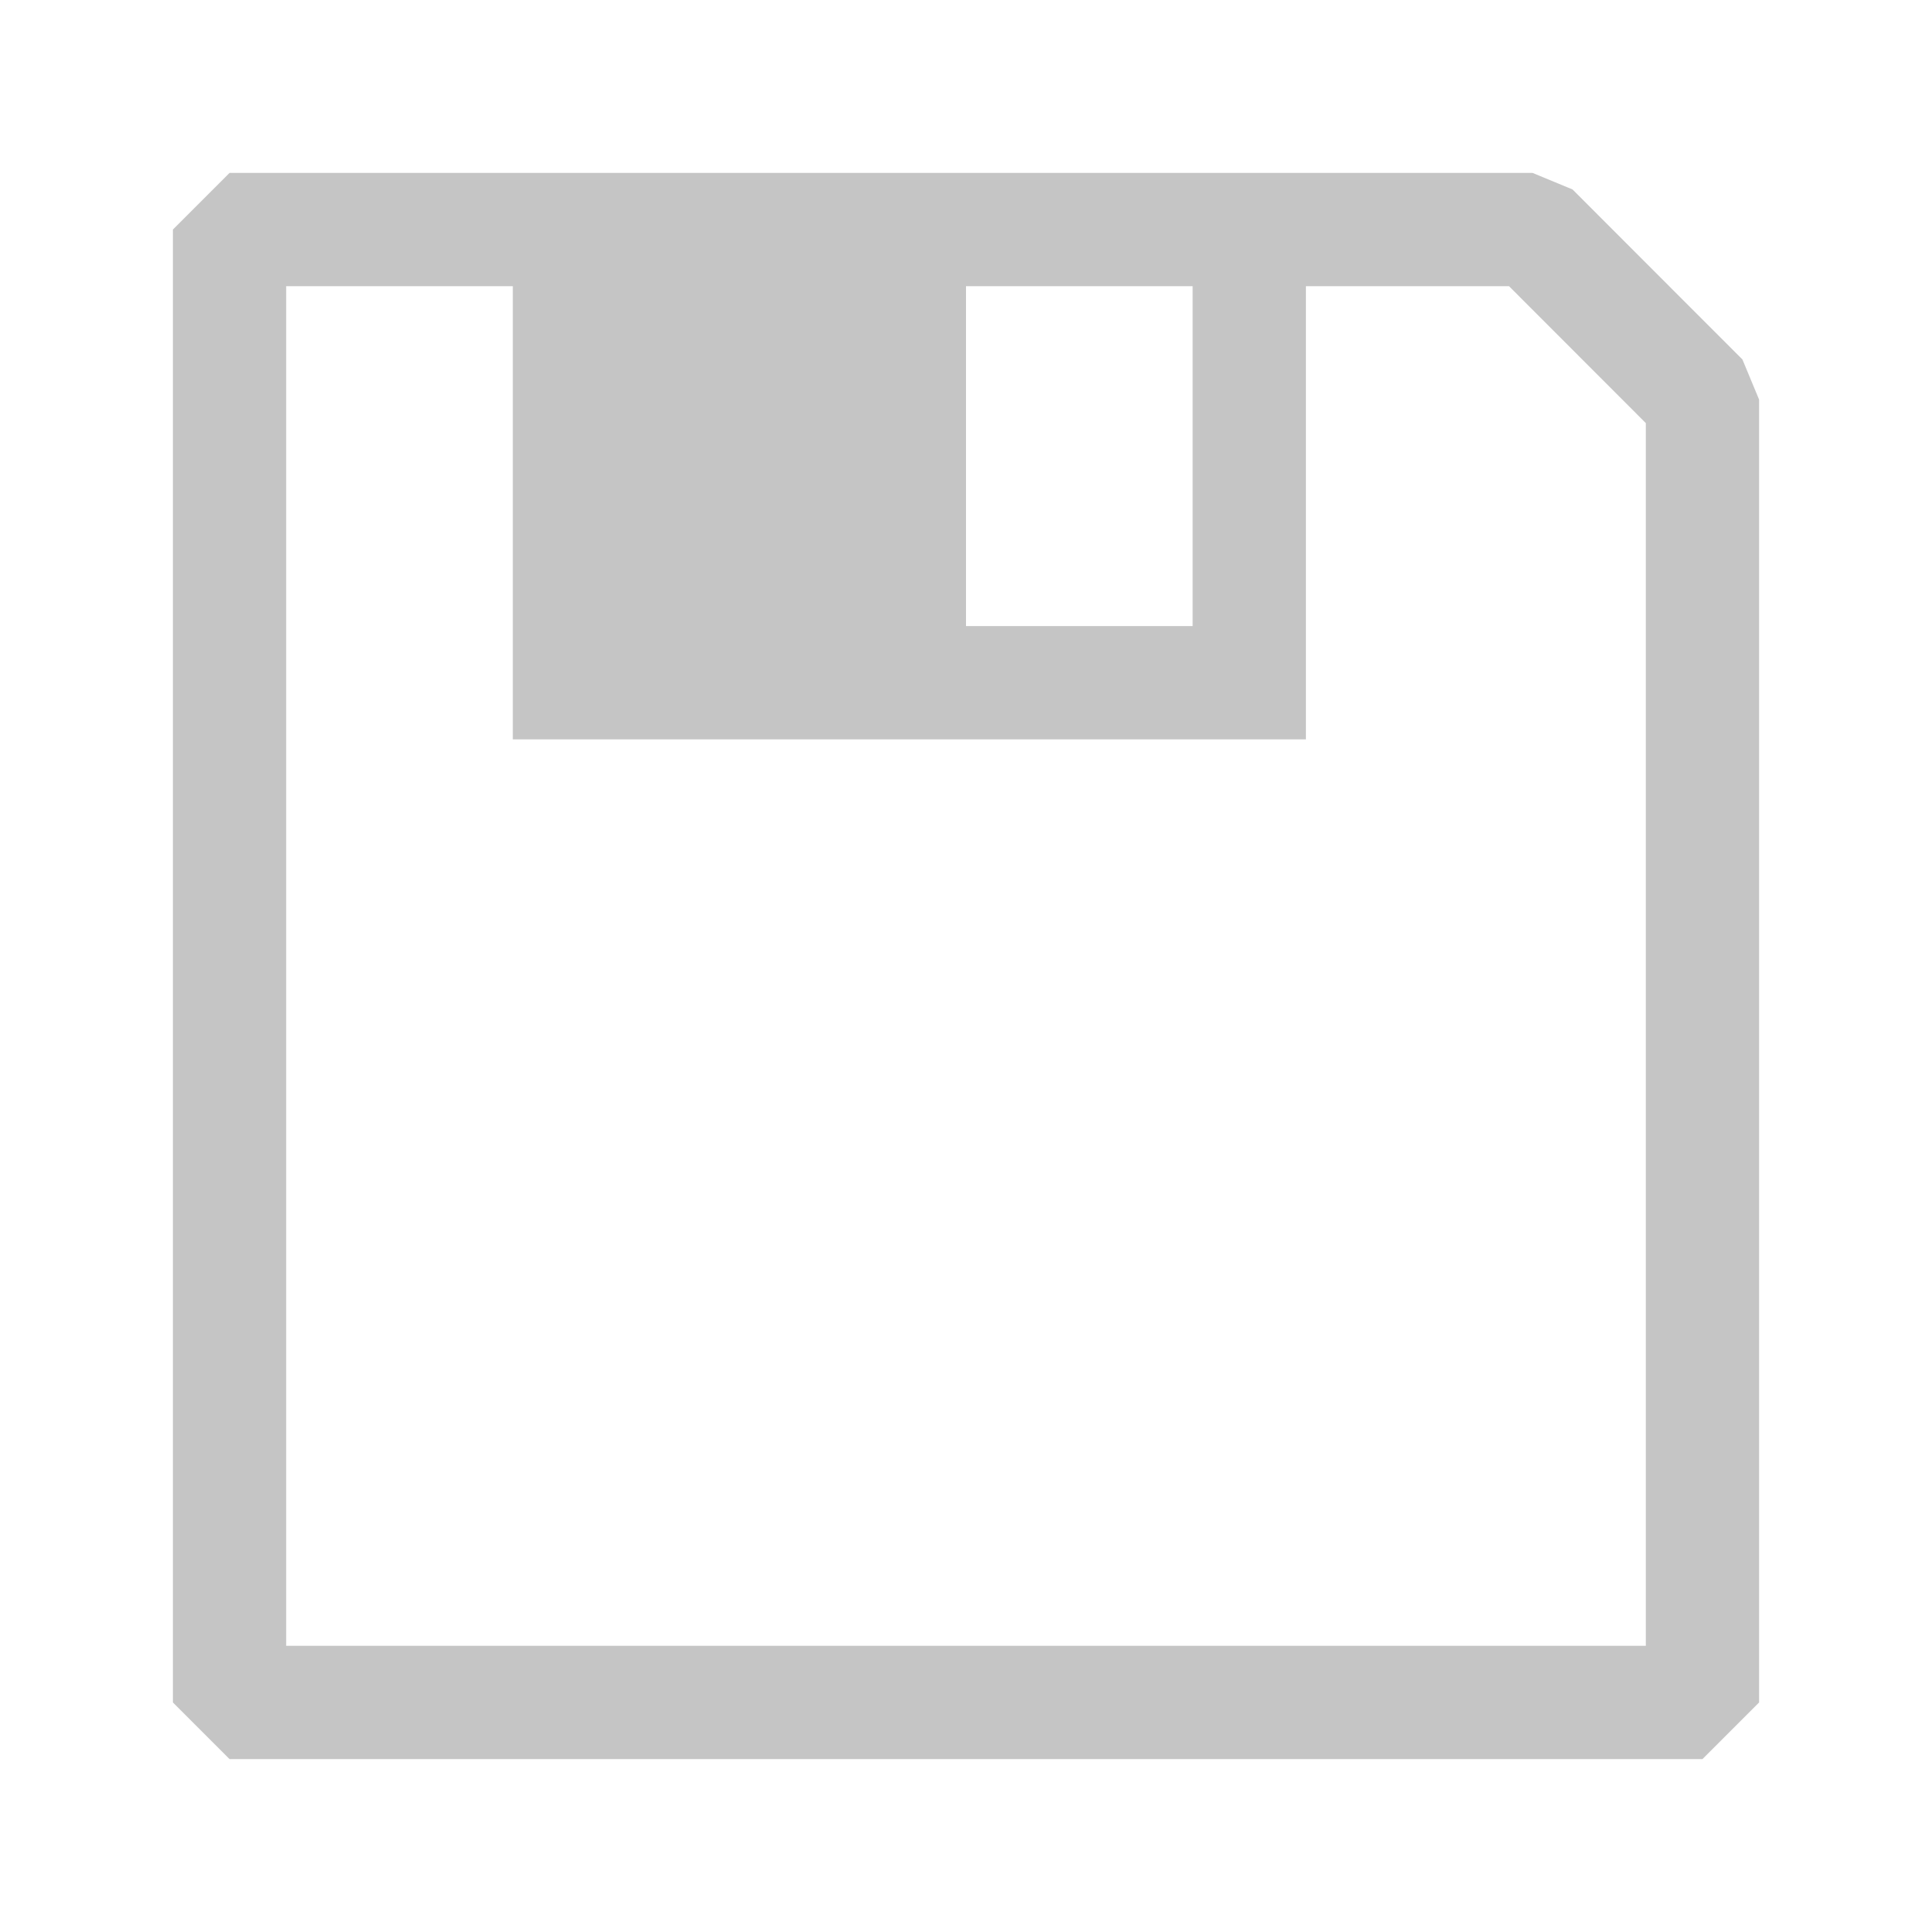
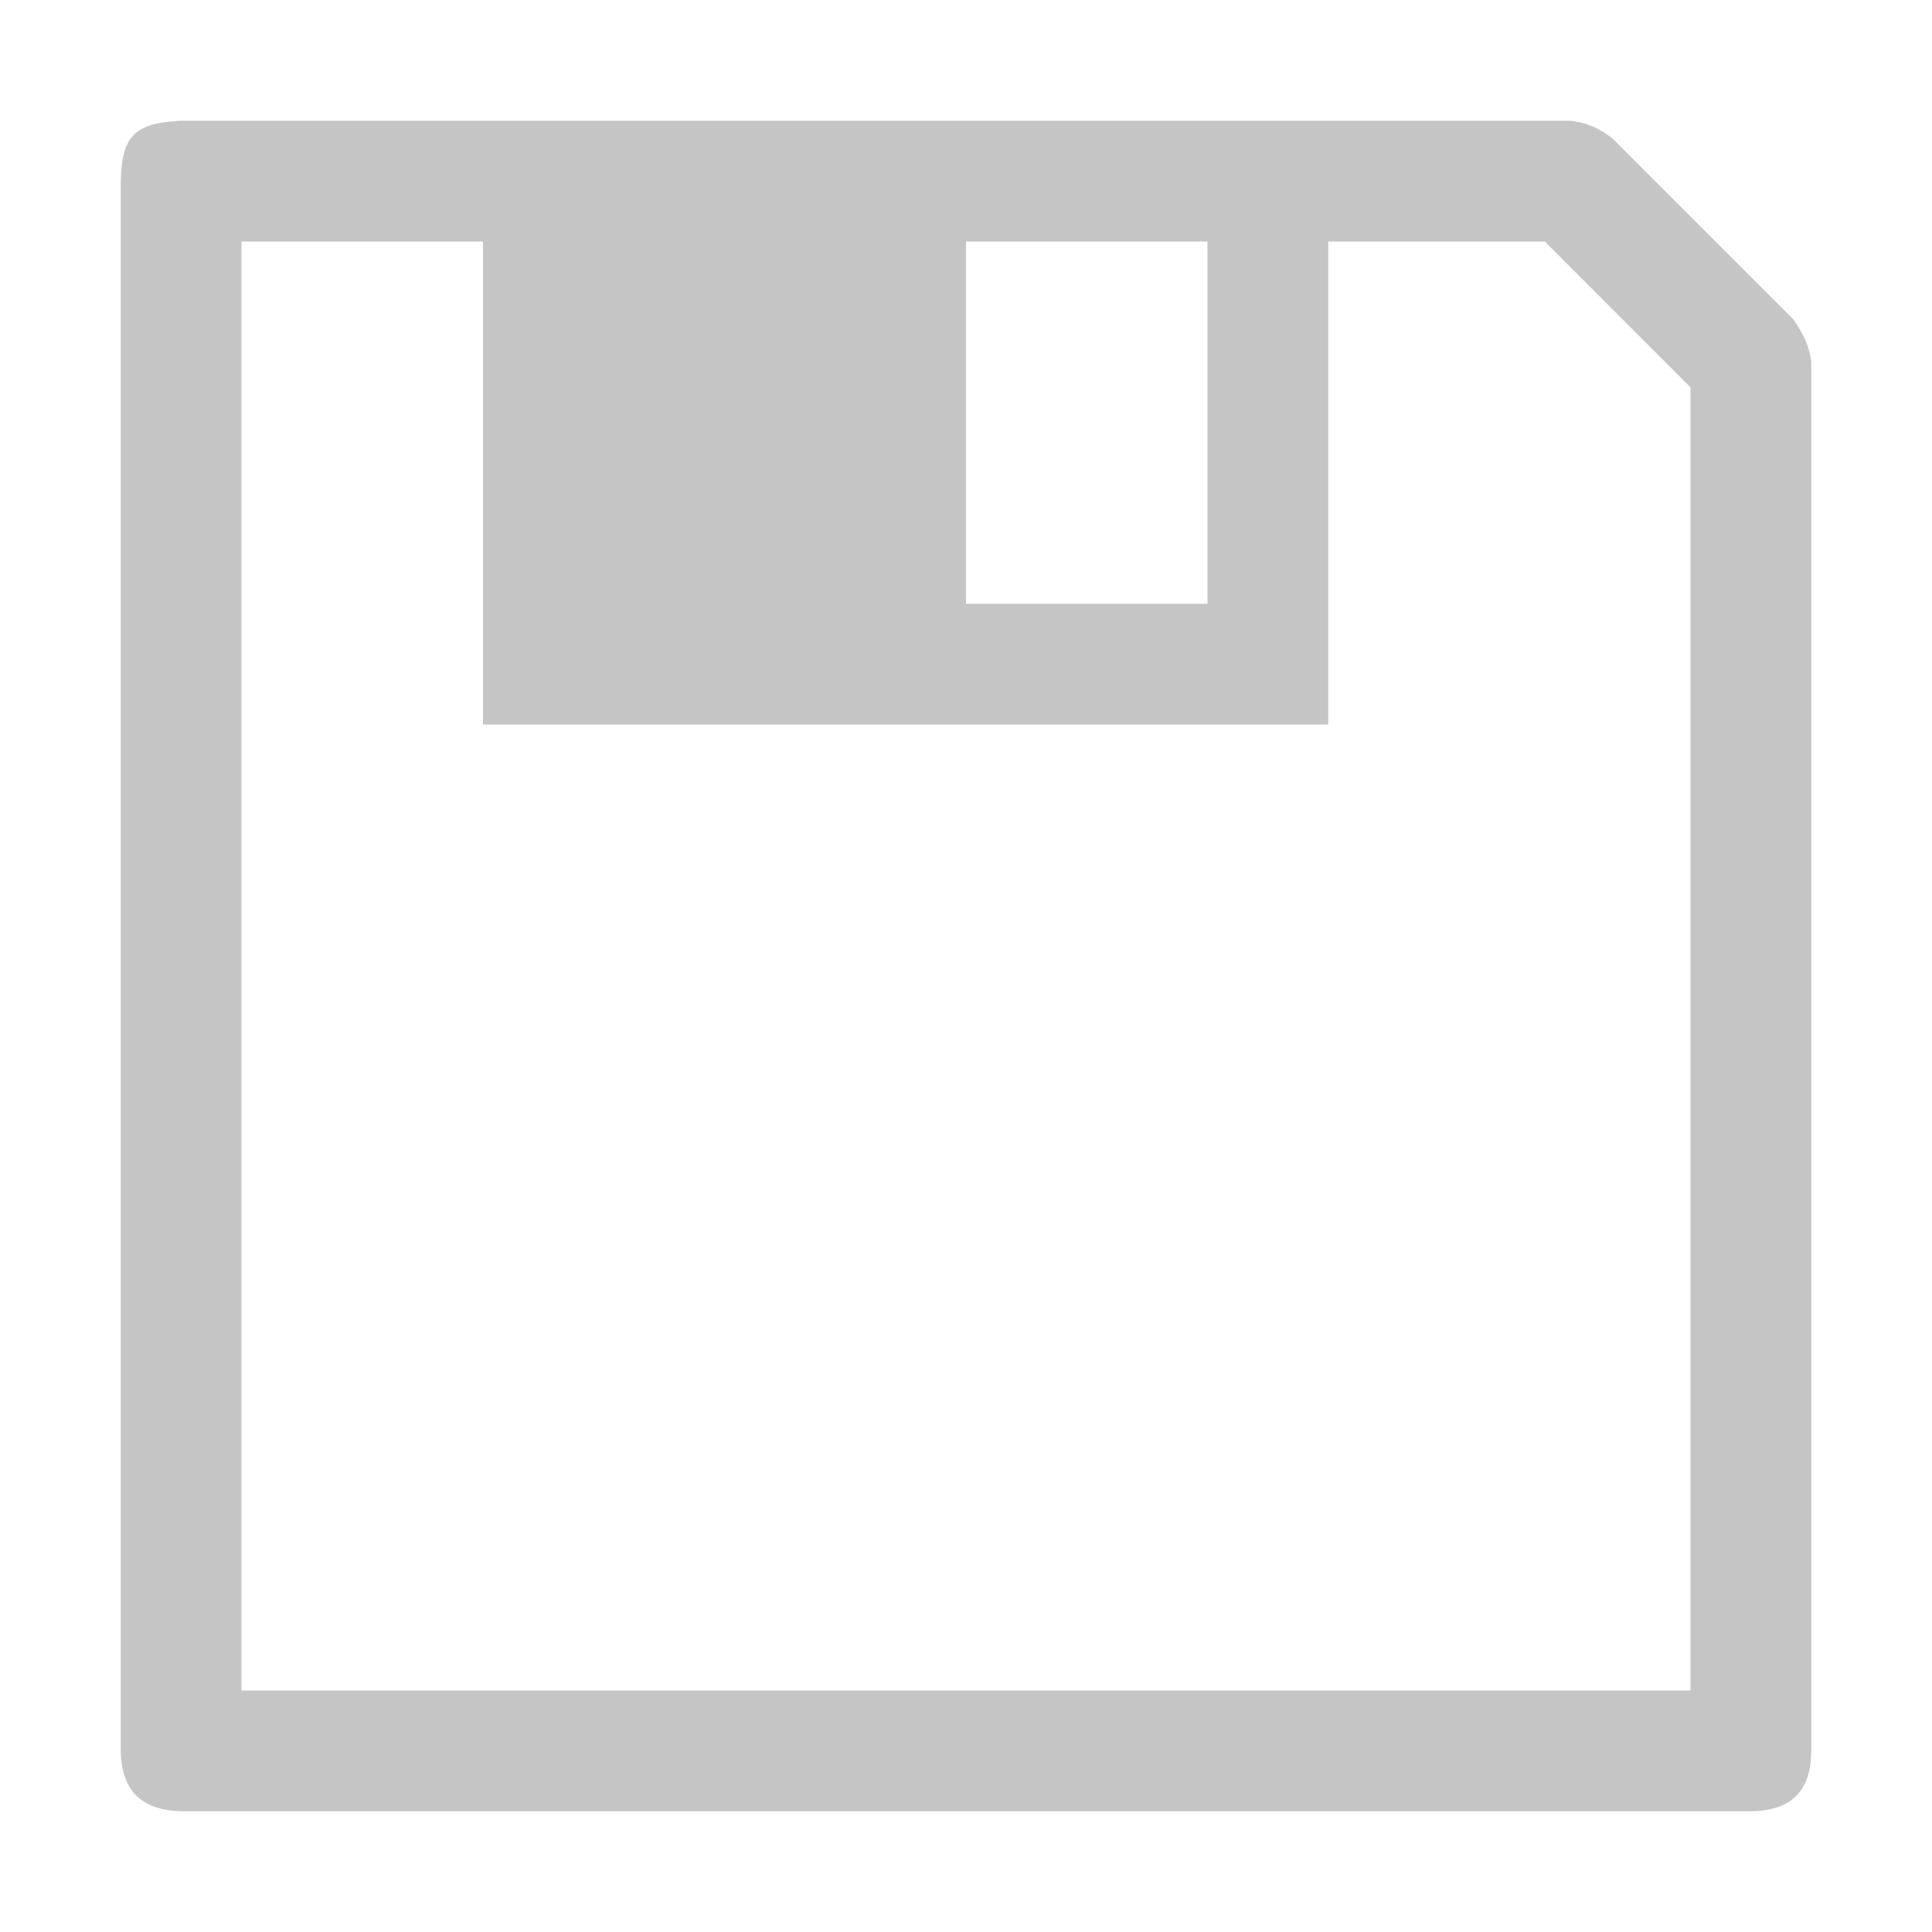
- <svg xmlns="http://www.w3.org/2000/svg" viewBox="0 0 16 16" height="16" width="16">
-   <path fill="#c5c5c5" d="m 13.023,1.569 1.407,1.408 0.138,0.332 V 14.099 l -0.469,0.469 H 1.901 L 1.432,14.099 V 1.901 L 1.901,1.432 H 12.692 Z M 2.37,2.37 V 13.63 H 13.63 V 3.504 L 12.497,2.37 H 10.815 V 6.123 H 4.247 V 2.37 Z M 8,2.37 V 5.185 H 9.877 V 2.37 Z" />
+ <svg xmlns="http://www.w3.org/2000/svg" id="svg4" version="1.1" width="16" height="16" viewBox="0 0 16 16">
+   <defs id="defs8" />
+   <path fill="#C5C5C5" d="m 13.353,1.146 1.5,1.5 C 14.932,2.764 14.984,2.861 15,3 v 11.5 c -8.34e-4,0.304 -0.138,0.496 -0.5,0.5 H 1.5 C 1.205,14.991 1.007,14.863 1,14.5 V 1.5 C 1.009,1.107 1.132,1.019 1.5,1 H 13 c 0.146,0.014 0.253,0.068 0.353,0.146 z M 2,2 V 14 H 14 V 3.208 l -1.207,-1.208 H 11 V 6 H 4 V 2 Z m 6,0 v 3 h 2 v -3 z" />
</svg>
